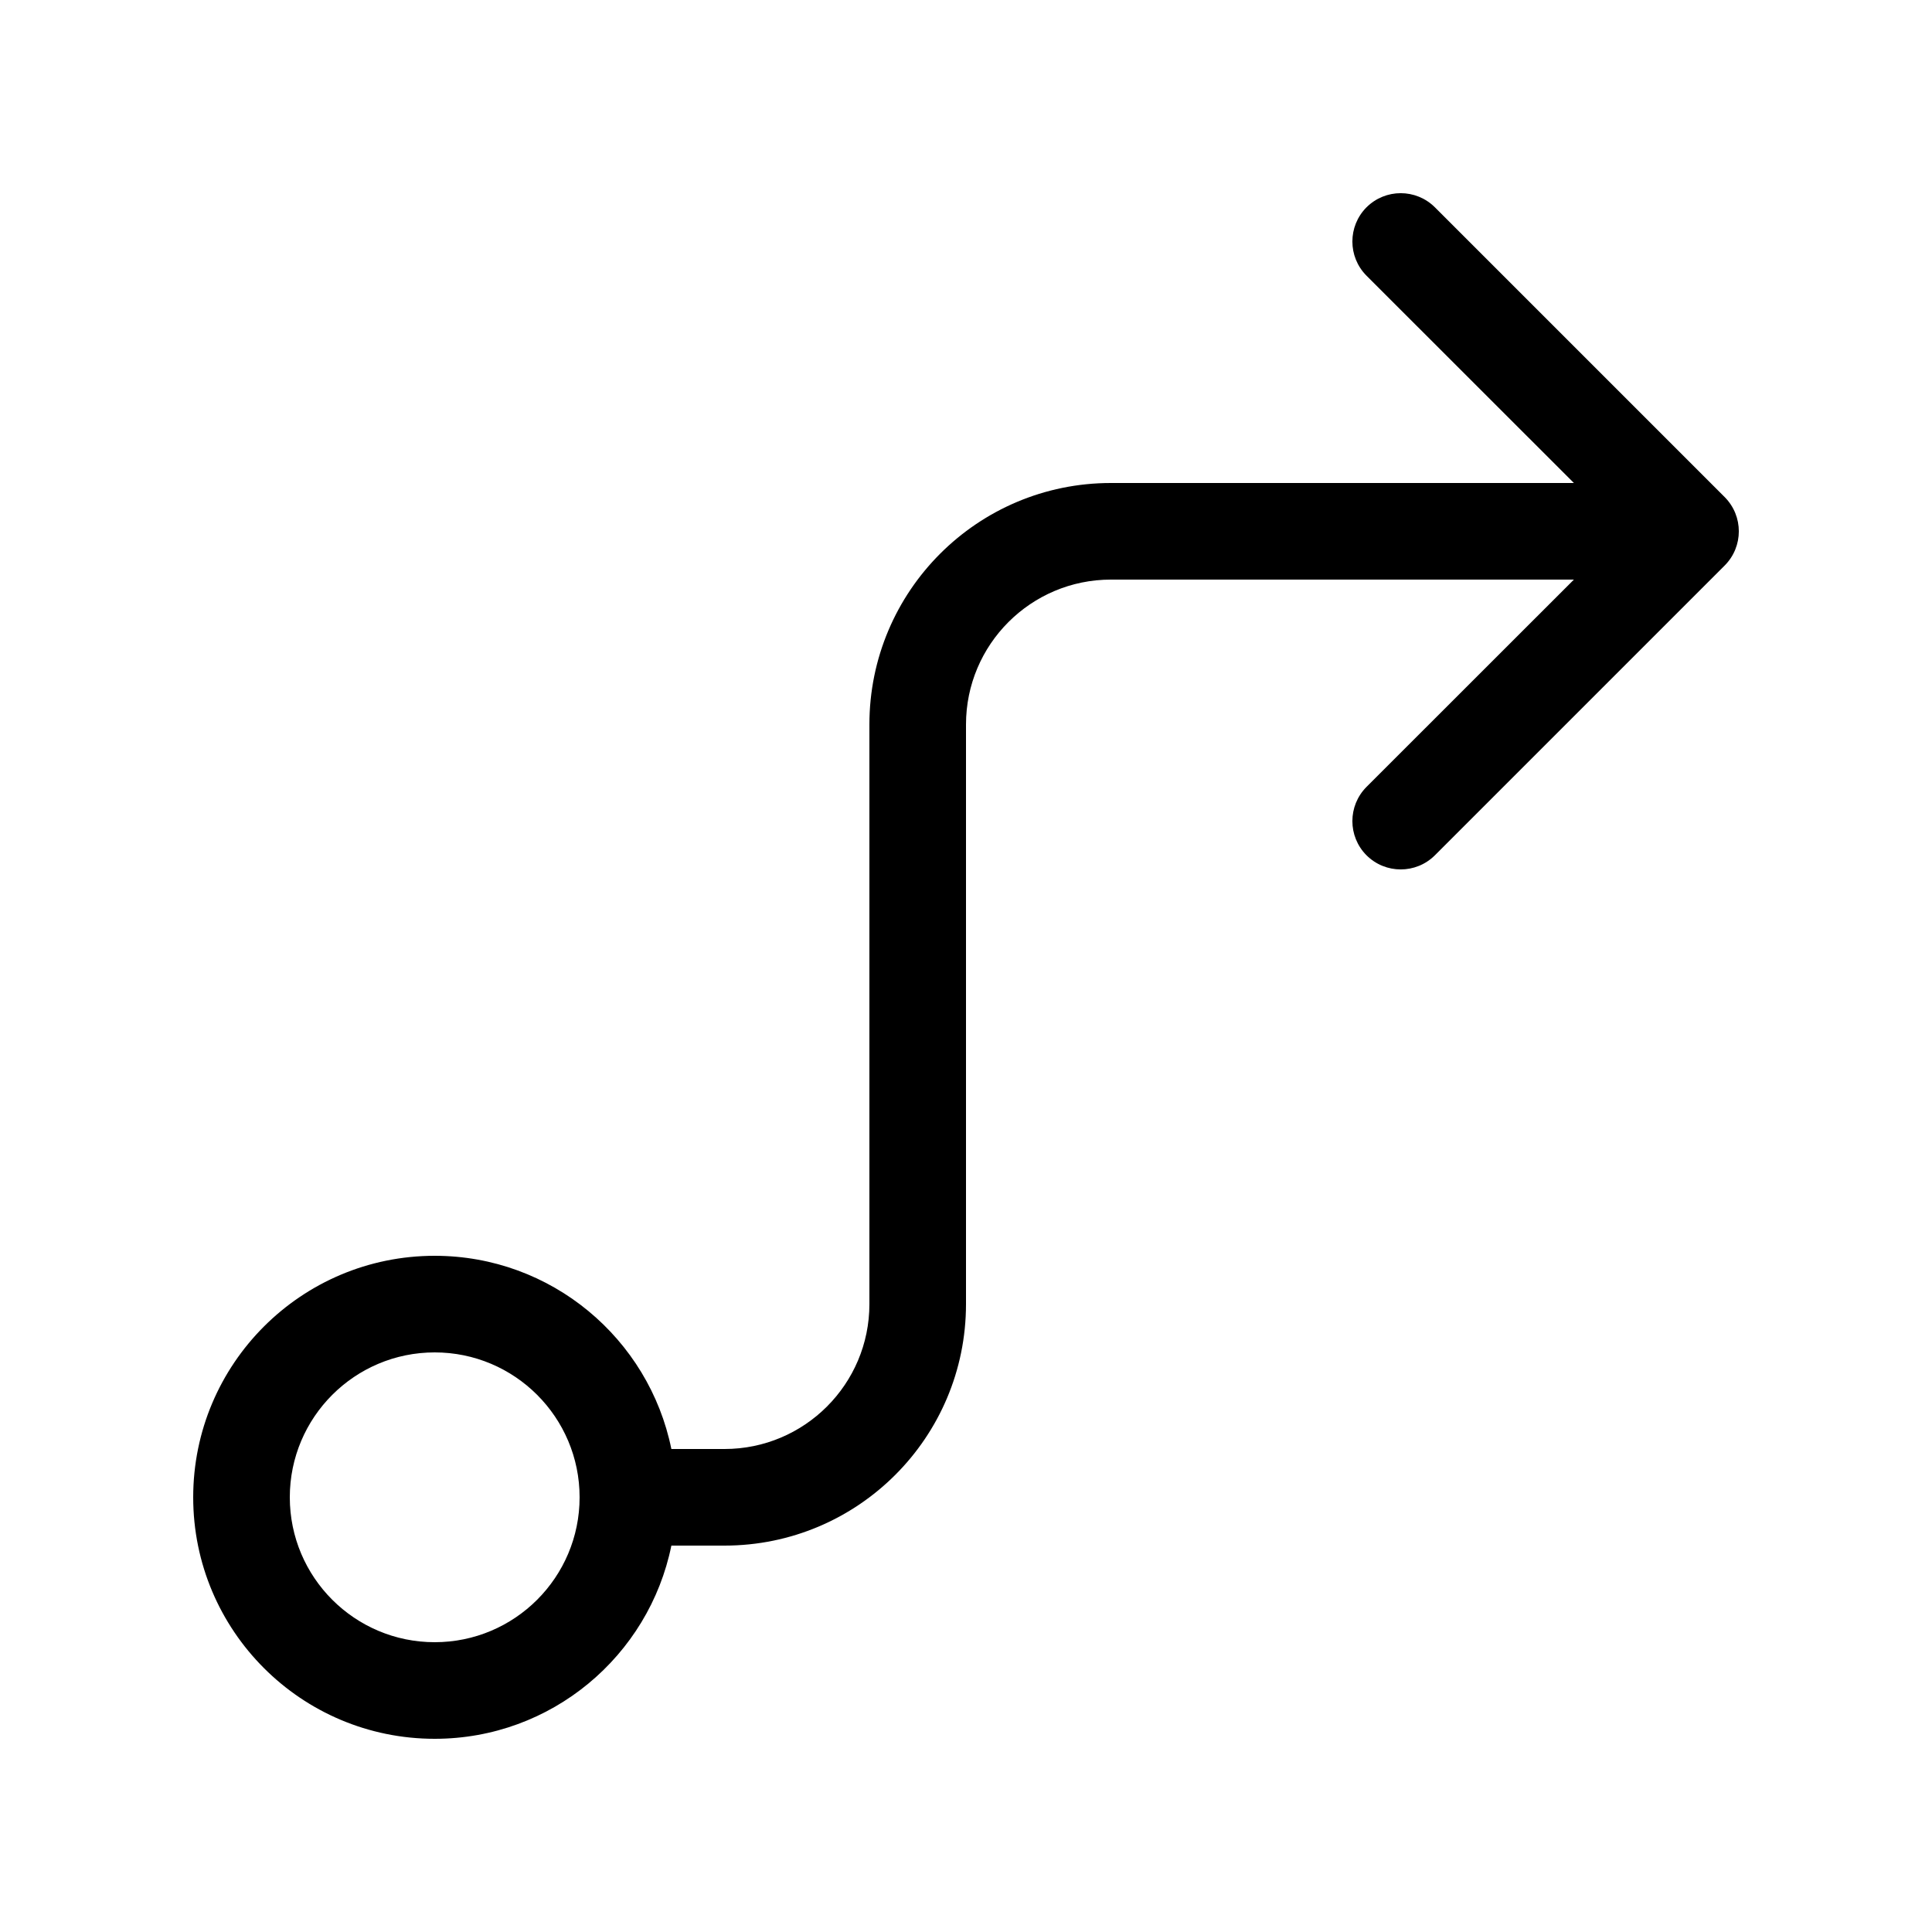
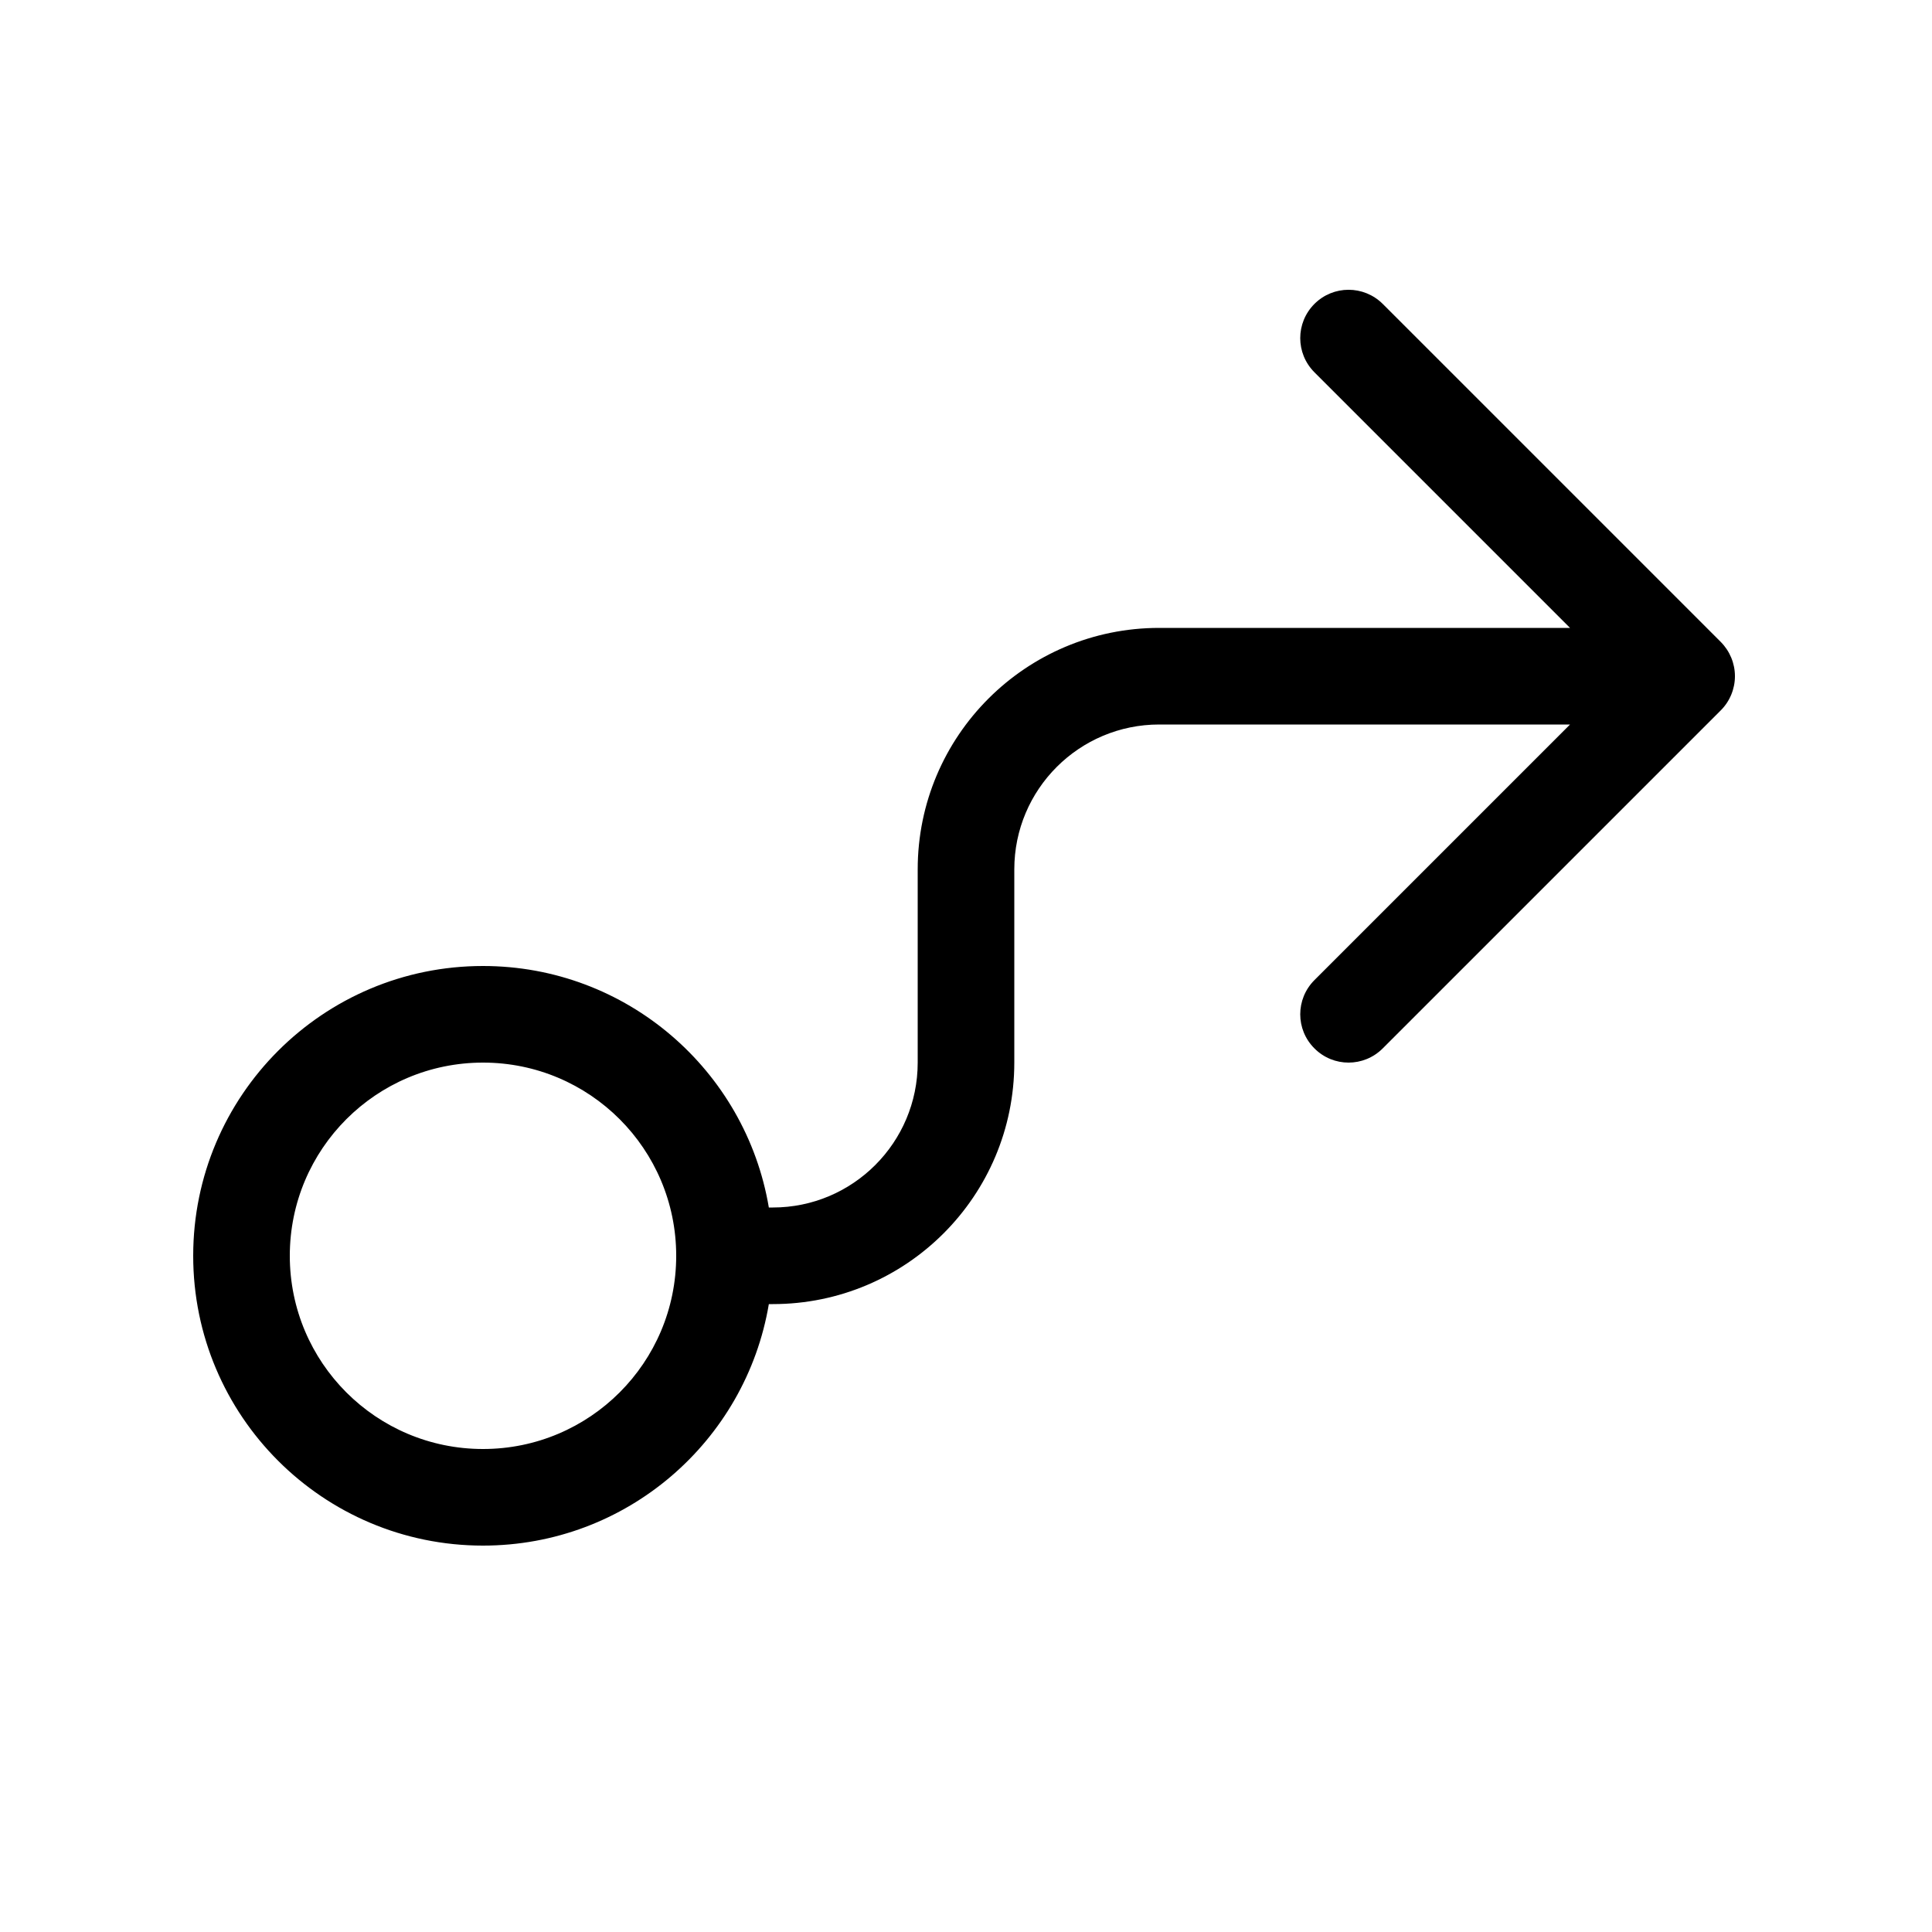
<svg xmlns="http://www.w3.org/2000/svg" viewBox="0 0 20 20" fill="none">
-   <path d="M14.854 2.146C14.658 1.951 14.342 1.951 14.146 2.146C13.951 2.342 13.951 2.658 14.146 2.854L16.293 5H11.5C10.119 5 9 6.119 9 7.5V13.5C9 14.328 8.328 15 7.5 15H6.95C6.718 13.859 5.709 13 4.5 13C3.119 13 2 14.119 2 15.5C2 16.881 3.119 18 4.5 18C5.709 18 6.718 17.141 6.95 16H7.5C8.881 16 10 14.881 10 13.5V7.5C10 6.672 10.672 6 11.5 6H16.293L14.146 8.146C13.951 8.342 13.951 8.658 14.146 8.854C14.342 9.049 14.658 9.049 14.854 8.854L17.854 5.854C18.049 5.658 18.049 5.342 17.854 5.146L14.854 2.146ZM6 15.5C6 16.328 5.328 17 4.5 17C3.672 17 3 16.328 3 15.5C3 14.672 3.672 14 4.5 14C5.328 14 6 14.672 6 15.5Z" fill="currentColor" />
+   <path d="M14.314 3.146C14.118 2.951 13.802 2.951 13.607 3.146C13.411 3.342 13.411 3.658 13.607 3.854L16.253 6.5H12C10.619 6.5 9.5 7.619 9.5 9V11C9.5 11.828 8.828 12.5 8 12.5H7.959C7.72 11.081 6.487 10 5 10C3.343 10 2 11.343 2 13C2 14.657 3.343 16 5 16C6.487 16 7.72 14.919 7.959 13.5H8C9.381 13.5 10.5 12.381 10.5 11V9C10.5 8.171 11.172 7.5 12 7.5H16.253L13.607 10.146C13.411 10.342 13.411 10.658 13.607 10.853C13.802 11.049 14.118 11.049 14.314 10.853L17.814 7.353C17.907 7.26 17.96 7.132 17.96 7C17.96 6.867 17.907 6.74 17.814 6.646L14.314 3.146ZM7 13C7 14.105 6.105 15 5 15C3.895 15 3 14.105 3 13C3 11.895 3.895 11 5 11C6.105 11 7 11.895 7 13Z" fill="currentColor" />
</svg>
